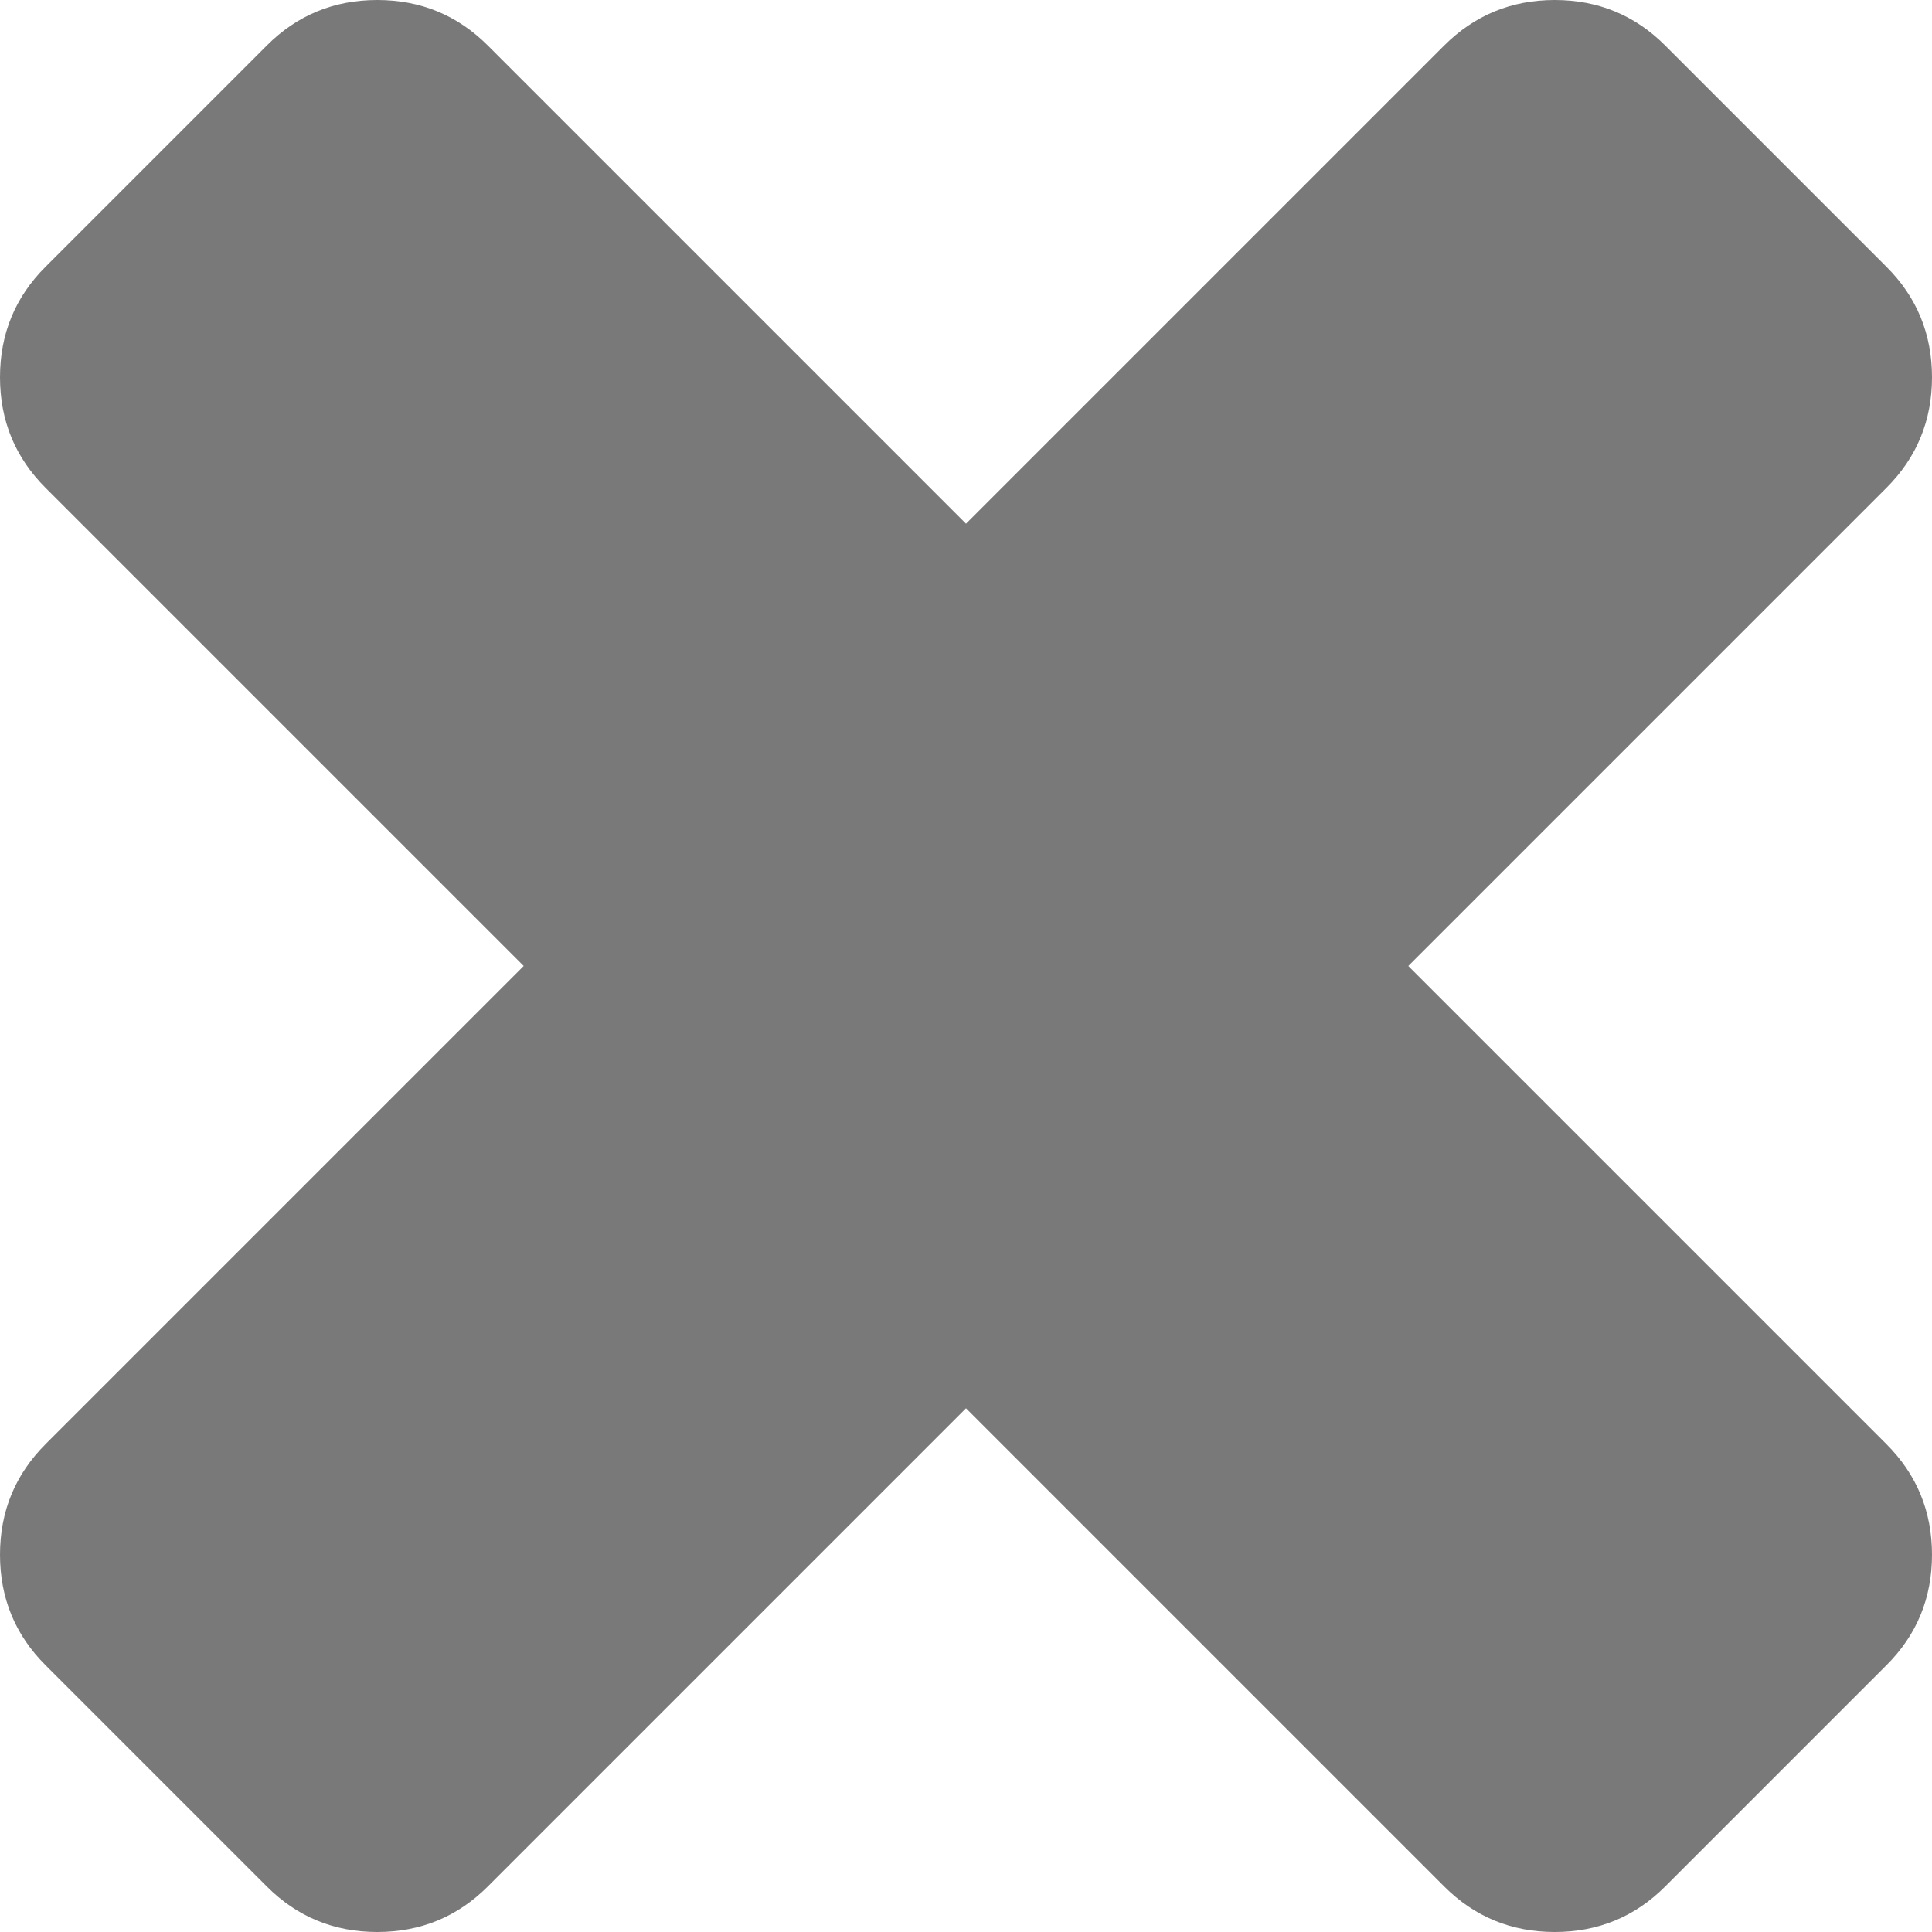
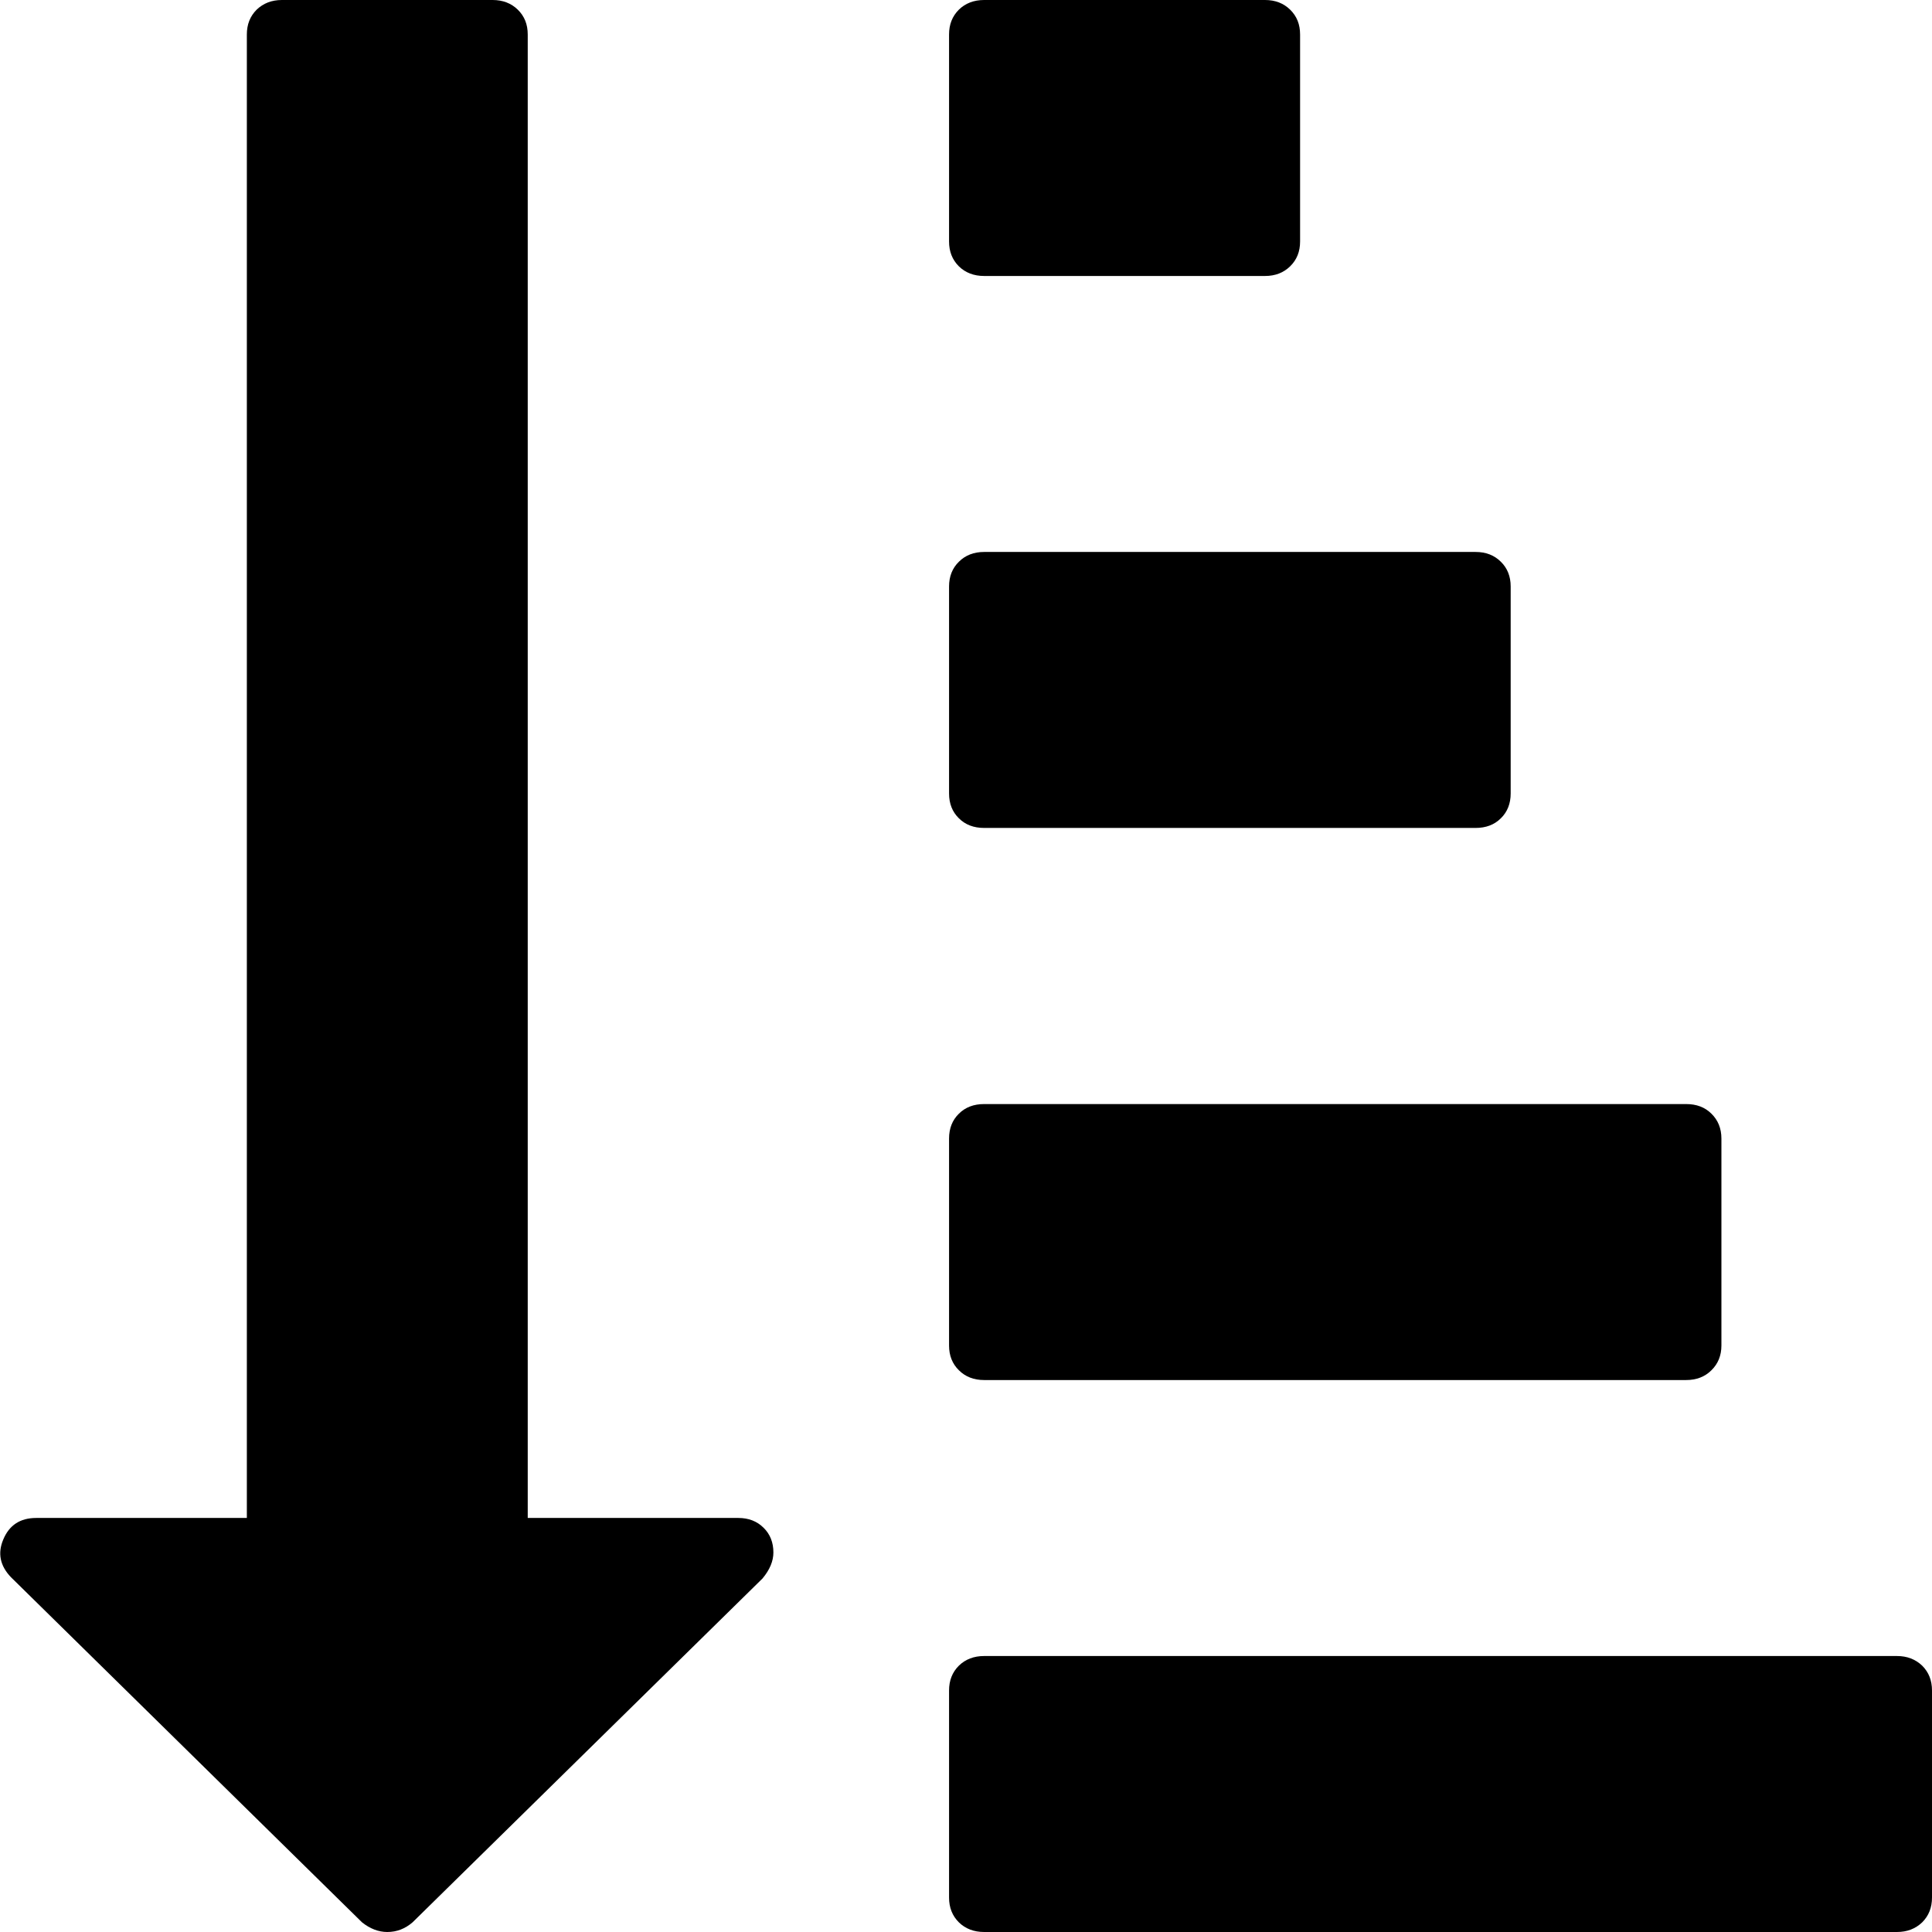
- <svg xmlns="http://www.w3.org/2000/svg" version="1.1" width="15px" height="15px">
-   <g transform="matrix(1 0 0 1 -1874 -107 )">
-     <path d="M 14.646 11.212  C 14.882 11.448  15 11.734  15 12.071  C 15 12.407  14.882 12.694  14.646 12.929  L 12.929 14.646  C 12.694 14.882  12.407 15  12.071 15  C 11.734 15  11.448 14.882  11.212 14.646  L 7.5 10.934  L 3.788 14.646  C 3.552 14.882  3.266 15  2.929 15  C 2.593 15  2.306 14.882  2.071 14.646  L 0.354 12.929  C 0.118 12.694  0 12.407  0 12.071  C 0 11.734  0.118 11.448  0.354 11.212  L 4.066 7.5  L 0.354 3.788  C 0.118 3.552  0 3.266  0 2.929  C 0 2.593  0.118 2.306  0.354 2.071  L 2.071 0.354  C 2.306 0.118  2.593 0  2.929 0  C 3.266 0  3.552 0.118  3.788 0.354  L 7.5 4.066  L 11.212 0.354  C 11.448 0.118  11.734 0  12.071 0  C 12.407 0  12.694 0.118  12.929 0.354  L 14.646 2.071  C 14.882 2.306  15 2.593  15 2.929  C 15 3.266  14.882 3.552  14.646 3.788  L 10.934 7.5  L 14.646 11.212  Z " fill-rule="nonzero" fill="#797979" stroke="none" transform="matrix(1 0 0 1 1874 107 )" />
+ <svg xmlns="http://www.w3.org/2000/svg" version="1.1" width="13px" height="13px">
+   <g transform="matrix(1 0 0 1 -111 -282 )">
+     <path d="M 5.138 10.28  C 5.182 10.323  5.204 10.379  5.204 10.446  C 5.204 10.504  5.18 10.562  5.131 10.621  L 2.776 12.935  C 2.726 12.978  2.67 13  2.606 13  C 2.547 13  2.49 12.978  2.436 12.935  L 0.074 10.613  C 0 10.536  -0.017 10.451  0.022 10.359  C 0.062 10.263  0.135 10.214  0.244 10.214  L 1.661 10.214  L 1.661 0.232  C 1.661 0.164  1.683 0.109  1.727 0.065  C 1.772 0.022  1.828 0  1.897 0  L 3.315 0  C 3.383 0  3.44 0.022  3.484 0.065  C 3.529 0.109  3.551 0.164  3.551 0.232  L 3.551 10.214  L 4.968 10.214  C 5.037 10.214  5.094 10.236  5.138 10.28  Z M 12.934 11.208  C 12.978 11.252  13 11.307  13 11.375  L 13 12.768  C 13 12.836  12.978 12.891  12.934 12.935  C 12.889 12.978  12.833 13  12.764 13  L 6.622 13  C 6.553 13  6.496 12.978  6.452 12.935  C 6.408 12.891  6.386 12.836  6.386 12.768  L 6.386 11.375  C 6.386 11.307  6.408 11.252  6.452 11.208  C 6.496 11.165  6.553 11.143  6.622 11.143  L 12.764 11.143  C 12.833 11.143  12.889 11.165  12.934 11.208  Z M 11.516 7.494  C 11.56 7.537  11.583 7.593  11.583 7.661  L 11.583 9.054  C 11.583 9.121  11.56 9.177  11.516 9.22  C 11.472 9.264  11.415 9.286  11.346 9.286  L 6.622 9.286  C 6.553 9.286  6.496 9.264  6.452 9.22  C 6.408 9.177  6.386 9.121  6.386 9.054  L 6.386 7.661  C 6.386 7.593  6.408 7.537  6.452 7.494  C 6.496 7.45  6.553 7.429  6.622 7.429  L 11.346 7.429  C 11.415 7.429  11.472 7.45  11.516 7.494  Z M 10.099 3.78  C 10.143 3.823  10.165 3.879  10.165 3.946  L 10.165 5.339  C 10.165 5.407  10.143 5.463  10.099 5.506  C 10.055 5.55  9.998 5.571  9.929 5.571  L 6.622 5.571  C 6.553 5.571  6.496 5.55  6.452 5.506  C 6.408 5.463  6.386 5.407  6.386 5.339  L 6.386 3.946  C 6.386 3.879  6.408 3.823  6.452 3.78  C 6.496 3.736  6.553 3.714  6.622 3.714  L 9.929 3.714  C 9.998 3.714  10.055 3.736  10.099 3.78  Z M 8.681 0.065  C 8.726 0.109  8.748 0.164  8.748 0.232  L 8.748 1.625  C 8.748 1.693  8.726 1.748  8.681 1.792  C 8.637 1.835  8.581 1.857  8.512 1.857  L 6.622 1.857  C 6.553 1.857  6.496 1.835  6.452 1.792  C 6.408 1.748  6.386 1.693  6.386 1.625  L 6.386 0.232  C 6.386 0.164  6.408 0.109  6.452 0.065  C 6.496 0.022  6.553 0  6.622 0  L 8.512 0  C 8.581 0  8.637 0.022  8.681 0.065  Z " fill-rule="nonzero" fill="#000000" stroke="none" transform="matrix(1 0 0 1 111 282 )" />
  </g>
</svg>
